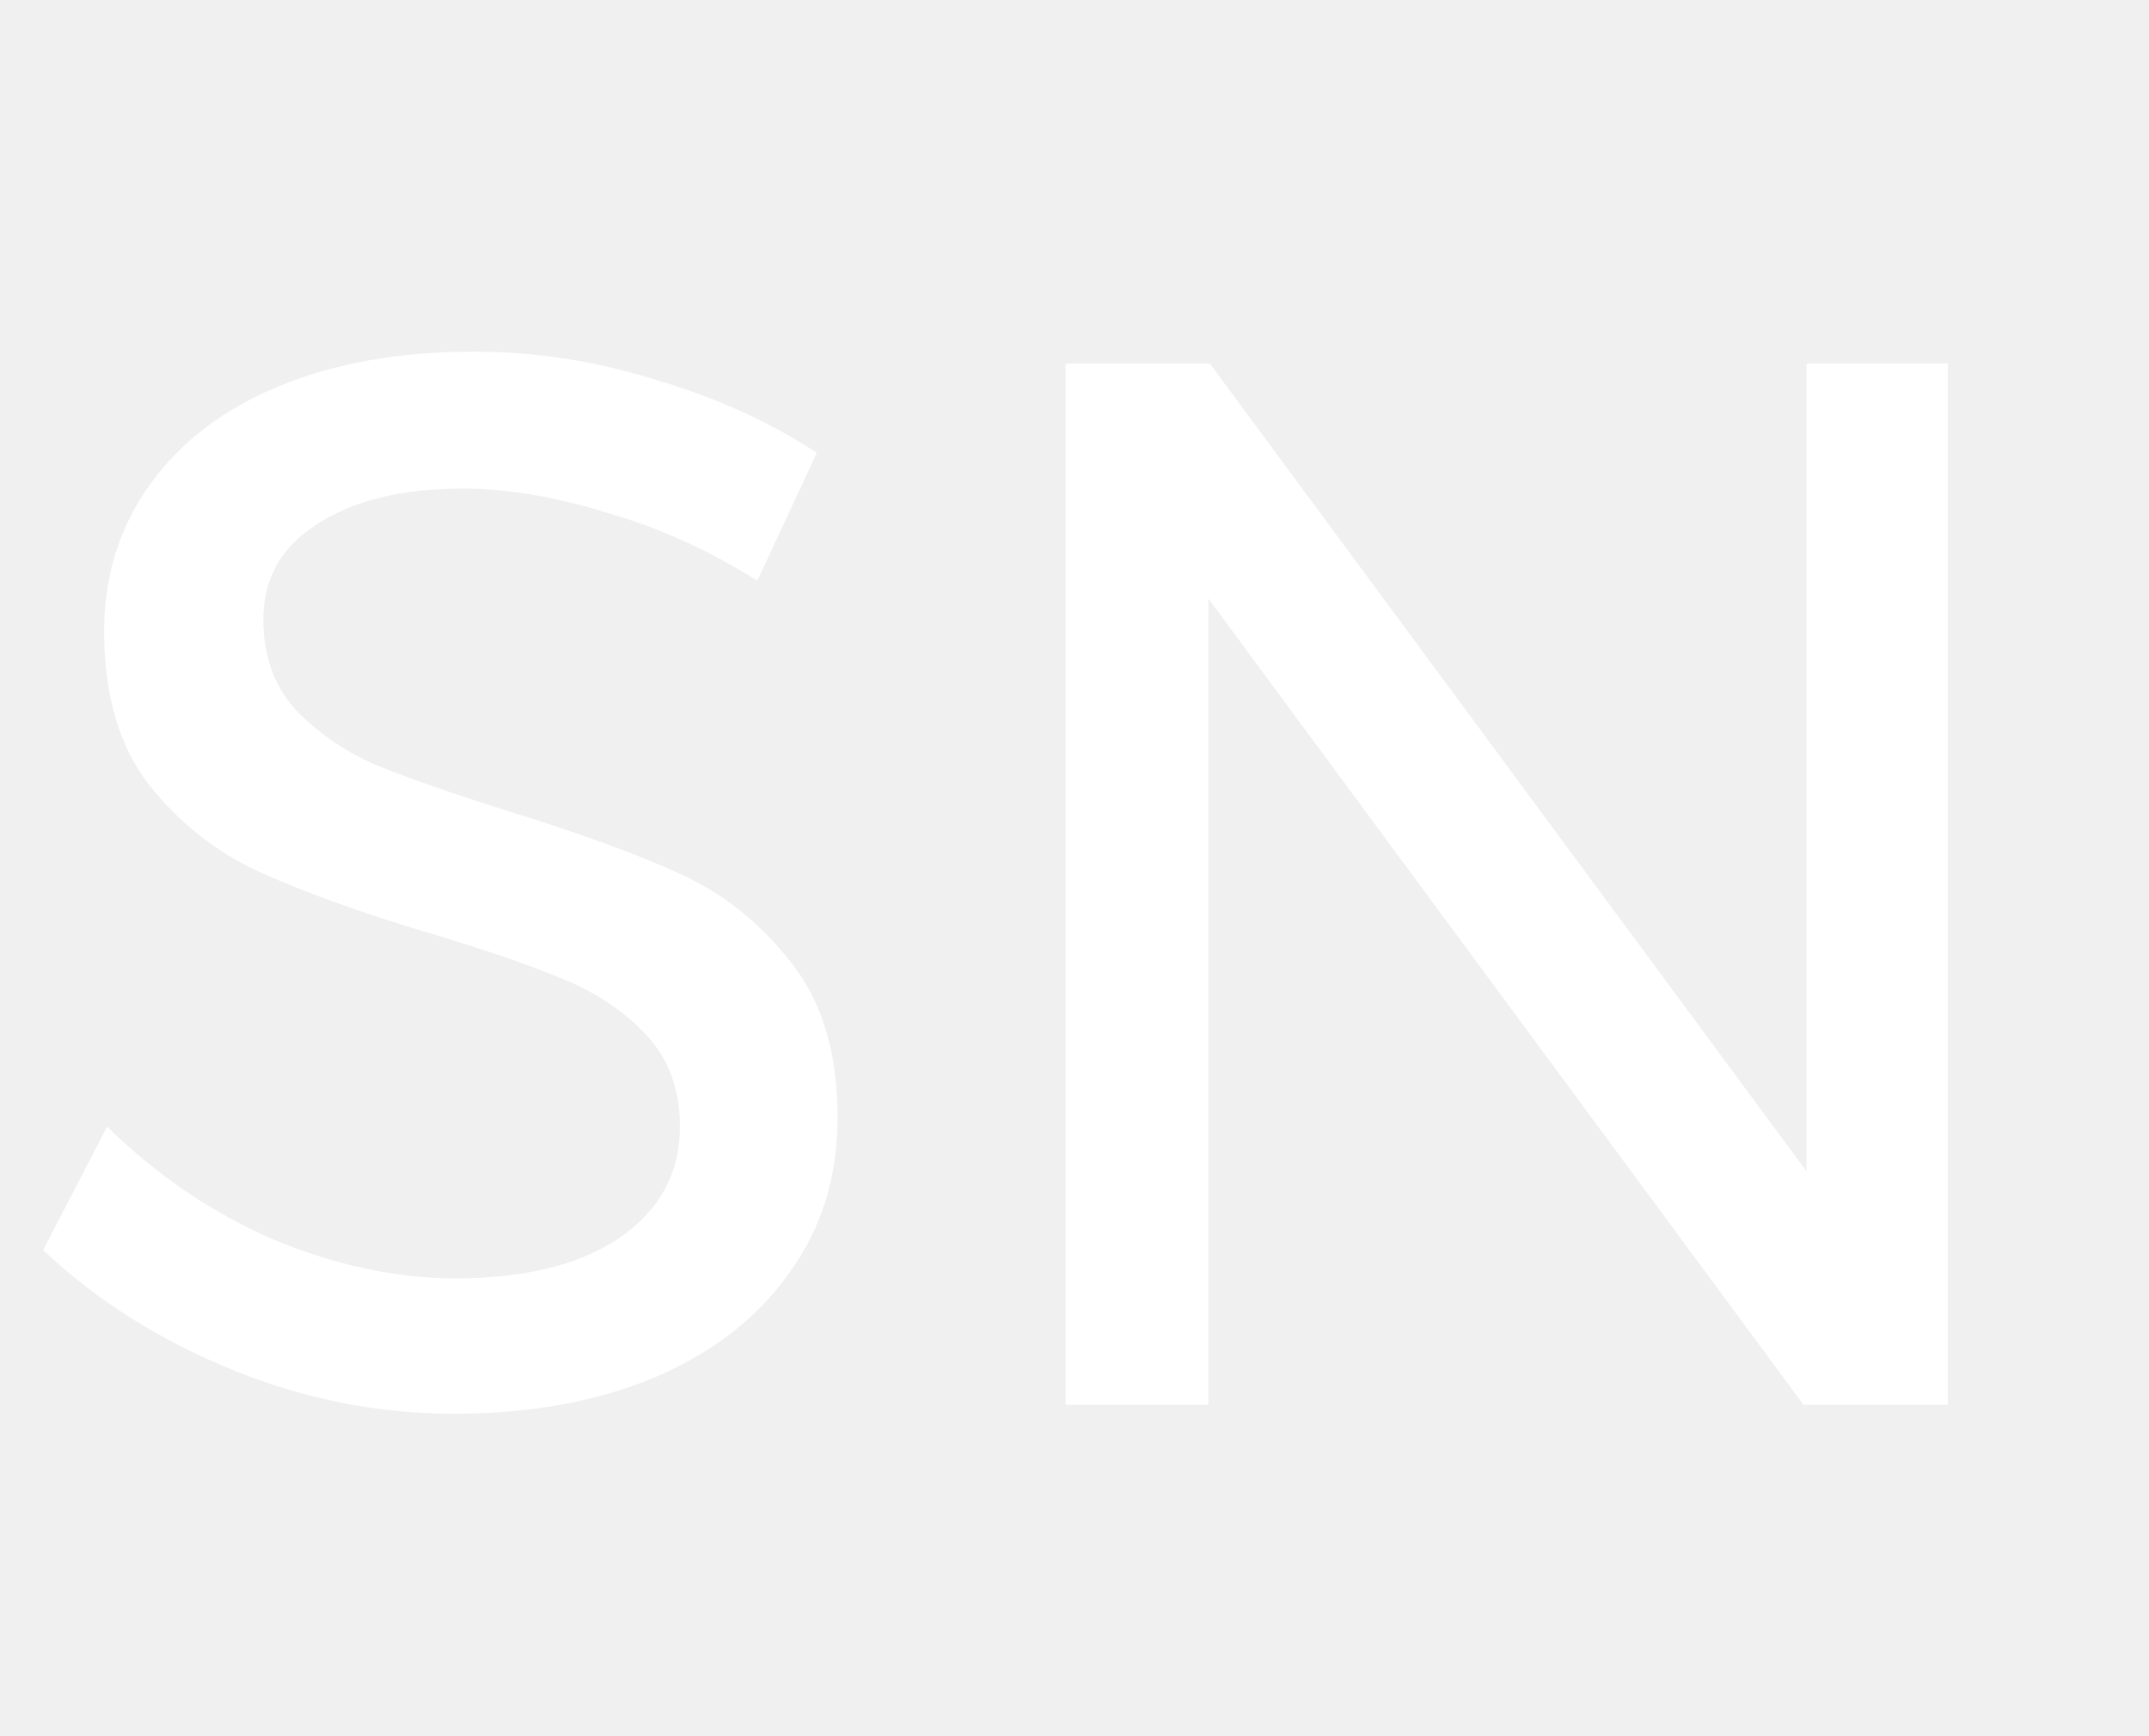
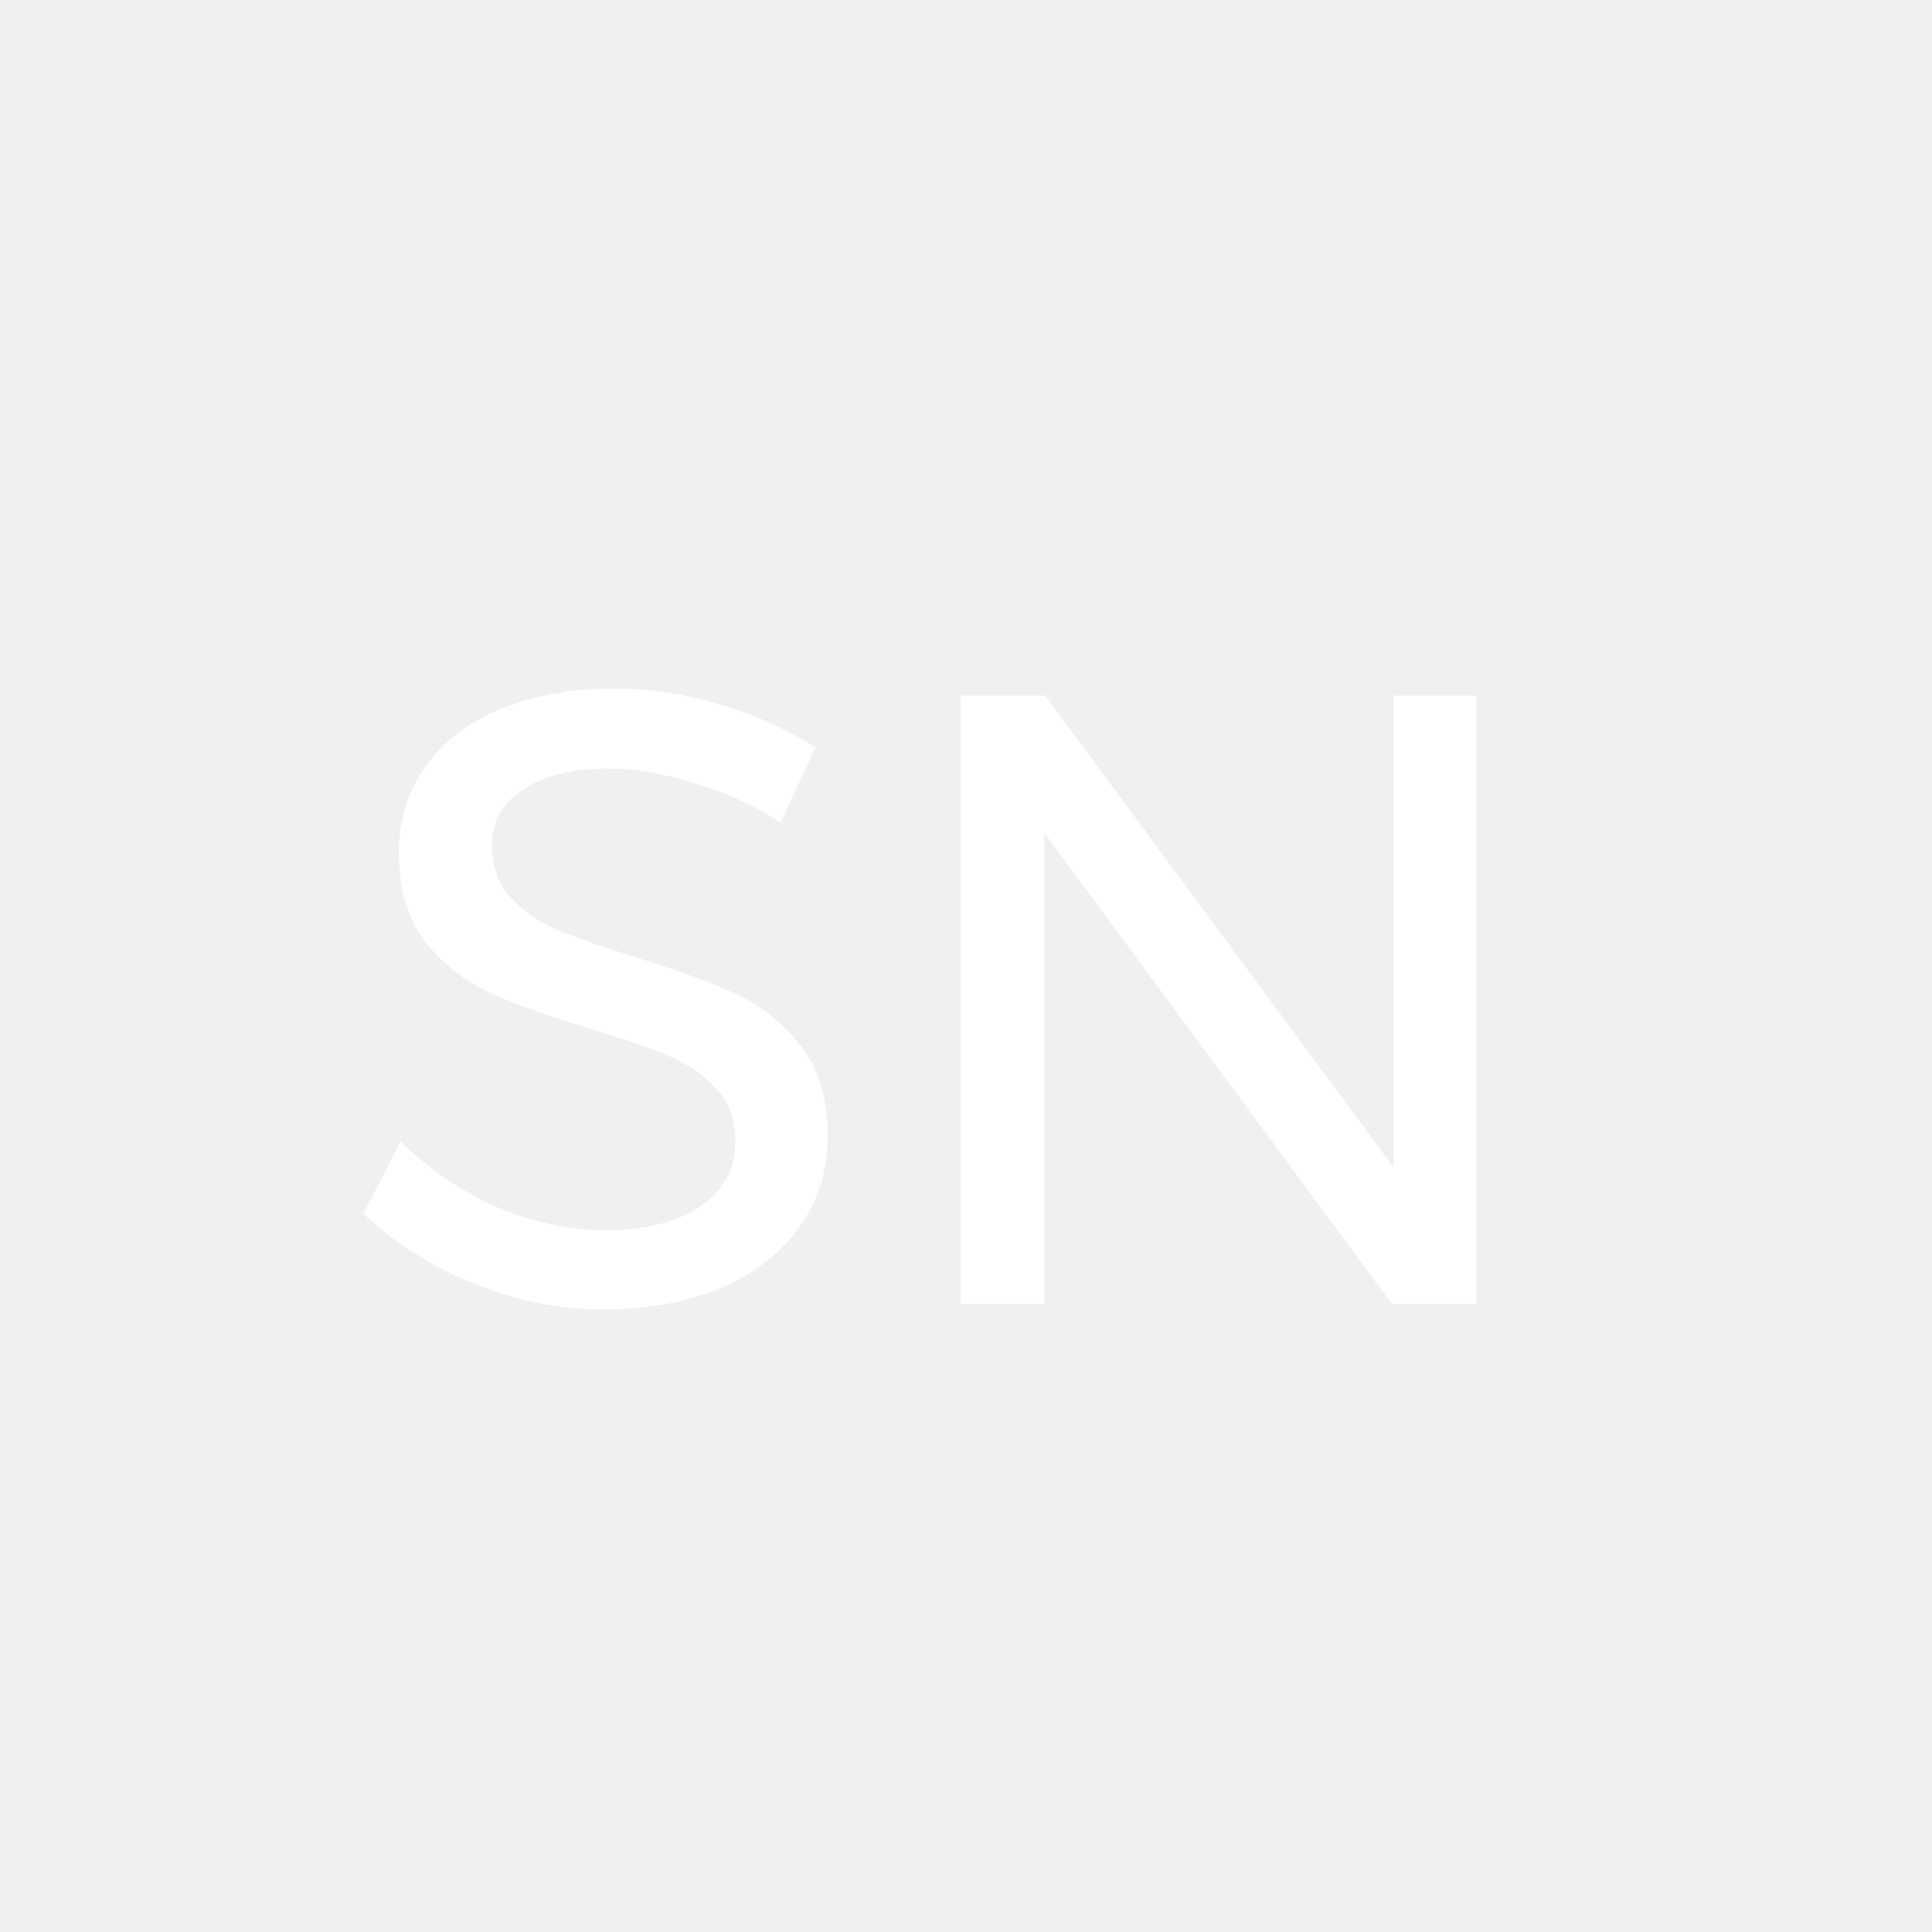
- <svg xmlns="http://www.w3.org/2000/svg" width="26" height="21" viewBox="0 0 26 21" fill="none">
-   <path d="M9.162 7.028C8.574 6.656 7.962 6.38 7.326 6.2C6.702 6.008 6.126 5.912 5.598 5.912C4.866 5.912 4.278 6.056 3.834 6.344C3.402 6.62 3.186 7.004 3.186 7.496C3.186 7.94 3.318 8.306 3.582 8.594C3.846 8.87 4.17 9.092 4.554 9.26C4.938 9.416 5.472 9.602 6.156 9.818C7.008 10.082 7.698 10.334 8.226 10.574C8.754 10.814 9.204 11.174 9.576 11.654C9.948 12.122 10.134 12.746 10.134 13.526C10.134 14.246 9.936 14.876 9.54 15.416C9.156 15.956 8.61 16.376 7.902 16.676C7.206 16.964 6.402 17.108 5.49 17.108C4.566 17.108 3.666 16.928 2.79 16.568C1.914 16.208 1.158 15.728 0.522 15.128L1.296 13.634C1.896 14.222 2.568 14.678 3.312 15.002C4.068 15.314 4.8 15.47 5.508 15.47C6.348 15.47 7.008 15.308 7.488 14.984C7.98 14.648 8.226 14.198 8.226 13.634C8.226 13.19 8.094 12.824 7.83 12.536C7.566 12.248 7.23 12.02 6.822 11.852C6.426 11.684 5.886 11.498 5.202 11.294C4.362 11.042 3.678 10.796 3.15 10.556C2.622 10.316 2.172 9.962 1.8 9.494C1.44 9.026 1.26 8.408 1.26 7.64C1.26 6.968 1.446 6.374 1.818 5.858C2.19 5.342 2.712 4.946 3.384 4.67C4.056 4.394 4.836 4.256 5.724 4.256C6.48 4.256 7.218 4.37 7.938 4.598C8.67 4.814 9.318 5.108 9.882 5.48L9.162 7.028ZM21.856 4.4H23.566V17H21.82L14.62 7.244V17H12.892V4.4H14.638L21.856 14.174V4.4Z" fill="white" />
+ <svg xmlns="http://www.w3.org/2000/svg" width="40" height="40" viewBox="0 0 40 40" fill="none">
+   <path d="M16.162 17.028C15.574 16.656 14.962 16.38 14.326 16.2C13.702 16.008 13.126 15.912 12.598 15.912C11.866 15.912 11.278 16.056 10.834 16.344C10.402 16.62 10.186 17.004 10.186 17.496C10.186 17.94 10.318 18.306 10.582 18.594C10.846 18.87 11.17 19.092 11.554 19.26C11.938 19.416 12.472 19.602 13.156 19.818C14.008 20.082 14.698 20.334 15.226 20.574C15.754 20.814 16.204 21.174 16.576 21.654C16.948 22.122 17.134 22.746 17.134 23.526C17.134 24.246 16.936 24.876 16.54 25.416C16.156 25.956 15.61 26.376 14.902 26.676C14.206 26.964 13.402 27.108 12.49 27.108C11.566 27.108 10.666 26.928 9.79 26.568C8.914 26.208 8.158 25.728 7.522 25.128L8.296 23.634C8.896 24.222 9.568 24.678 10.312 25.002C11.068 25.314 11.8 25.47 12.508 25.47C13.348 25.47 14.008 25.308 14.488 24.984C14.98 24.648 15.226 24.198 15.226 23.634C15.226 23.19 15.094 22.824 14.83 22.536C14.566 22.248 14.23 22.02 13.822 21.852C13.426 21.684 12.886 21.498 12.202 21.294C11.362 21.042 10.678 20.796 10.15 20.556C9.622 20.316 9.172 19.962 8.8 19.494C8.44 19.026 8.26 18.408 8.26 17.64C8.26 16.968 8.446 16.374 8.818 15.858C9.19 15.342 9.712 14.946 10.384 14.67C11.056 14.394 11.836 14.256 12.724 14.256C13.48 14.256 14.218 14.37 14.938 14.598C15.67 14.814 16.318 15.108 16.882 15.48L16.162 17.028ZM28.856 14.4H30.566V27H28.82L21.62 17.244V27H19.892V14.4H21.638L28.856 24.174V14.4Z" fill="white" />
</svg>
